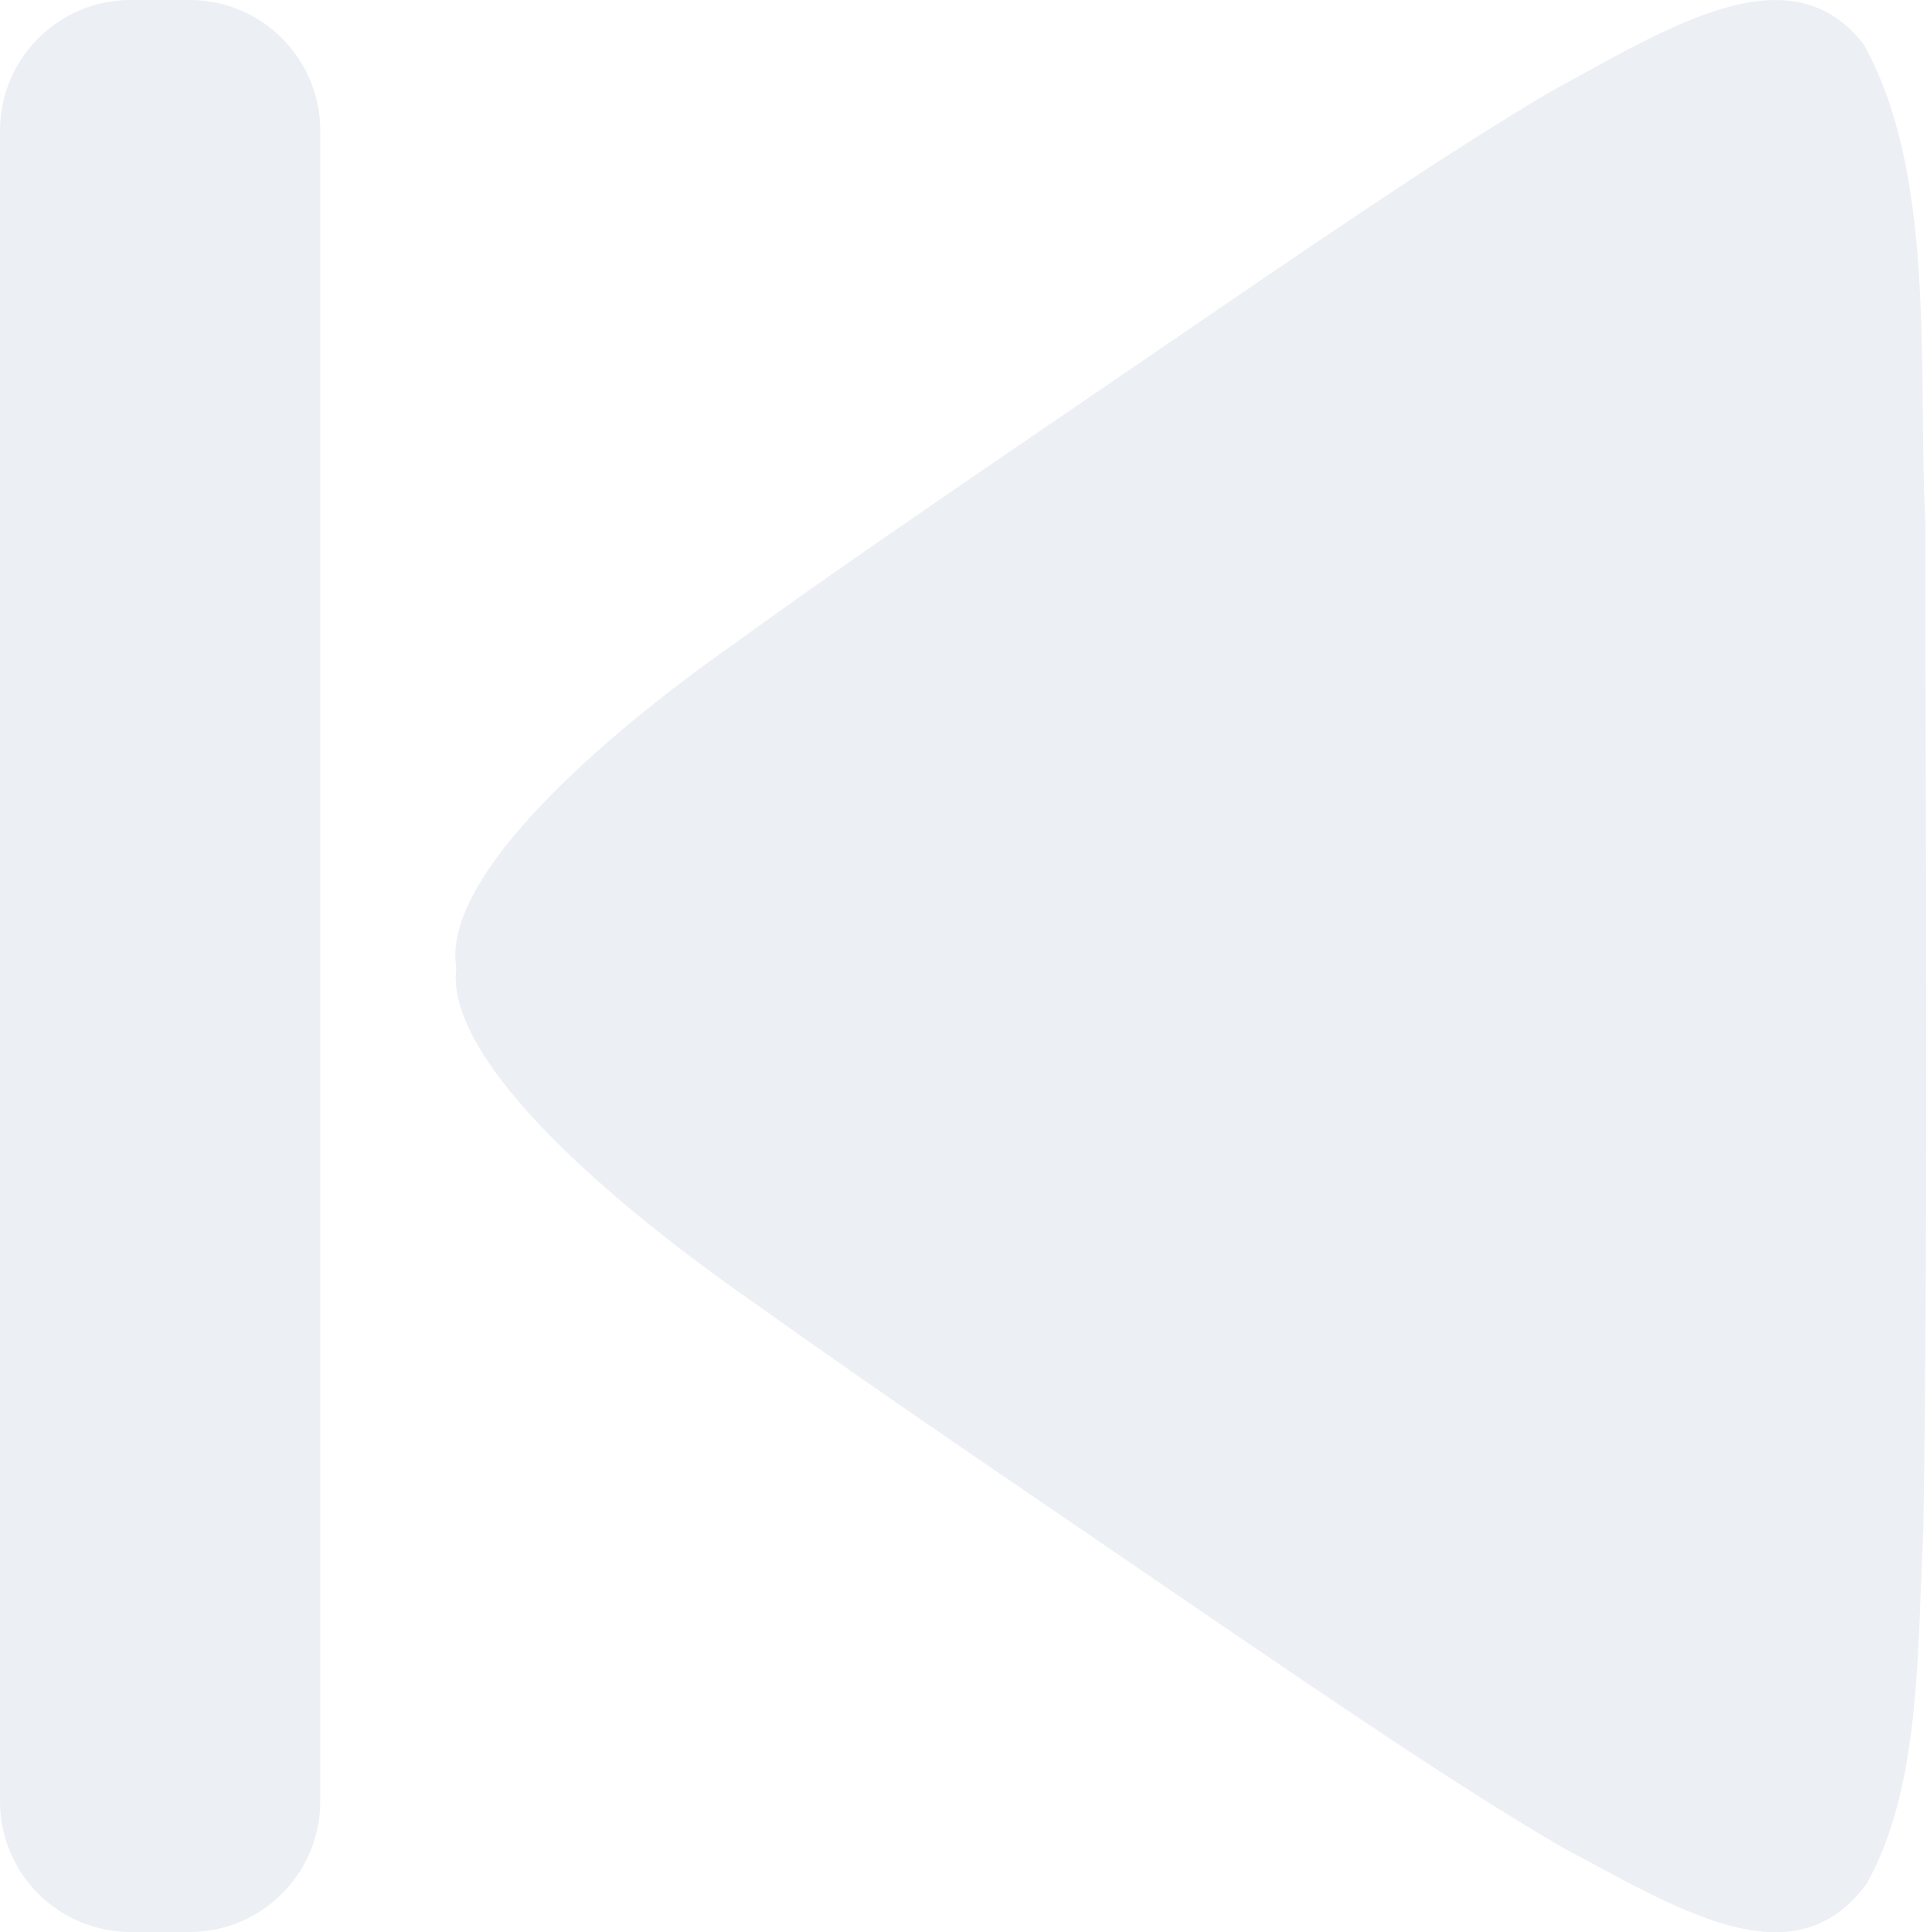
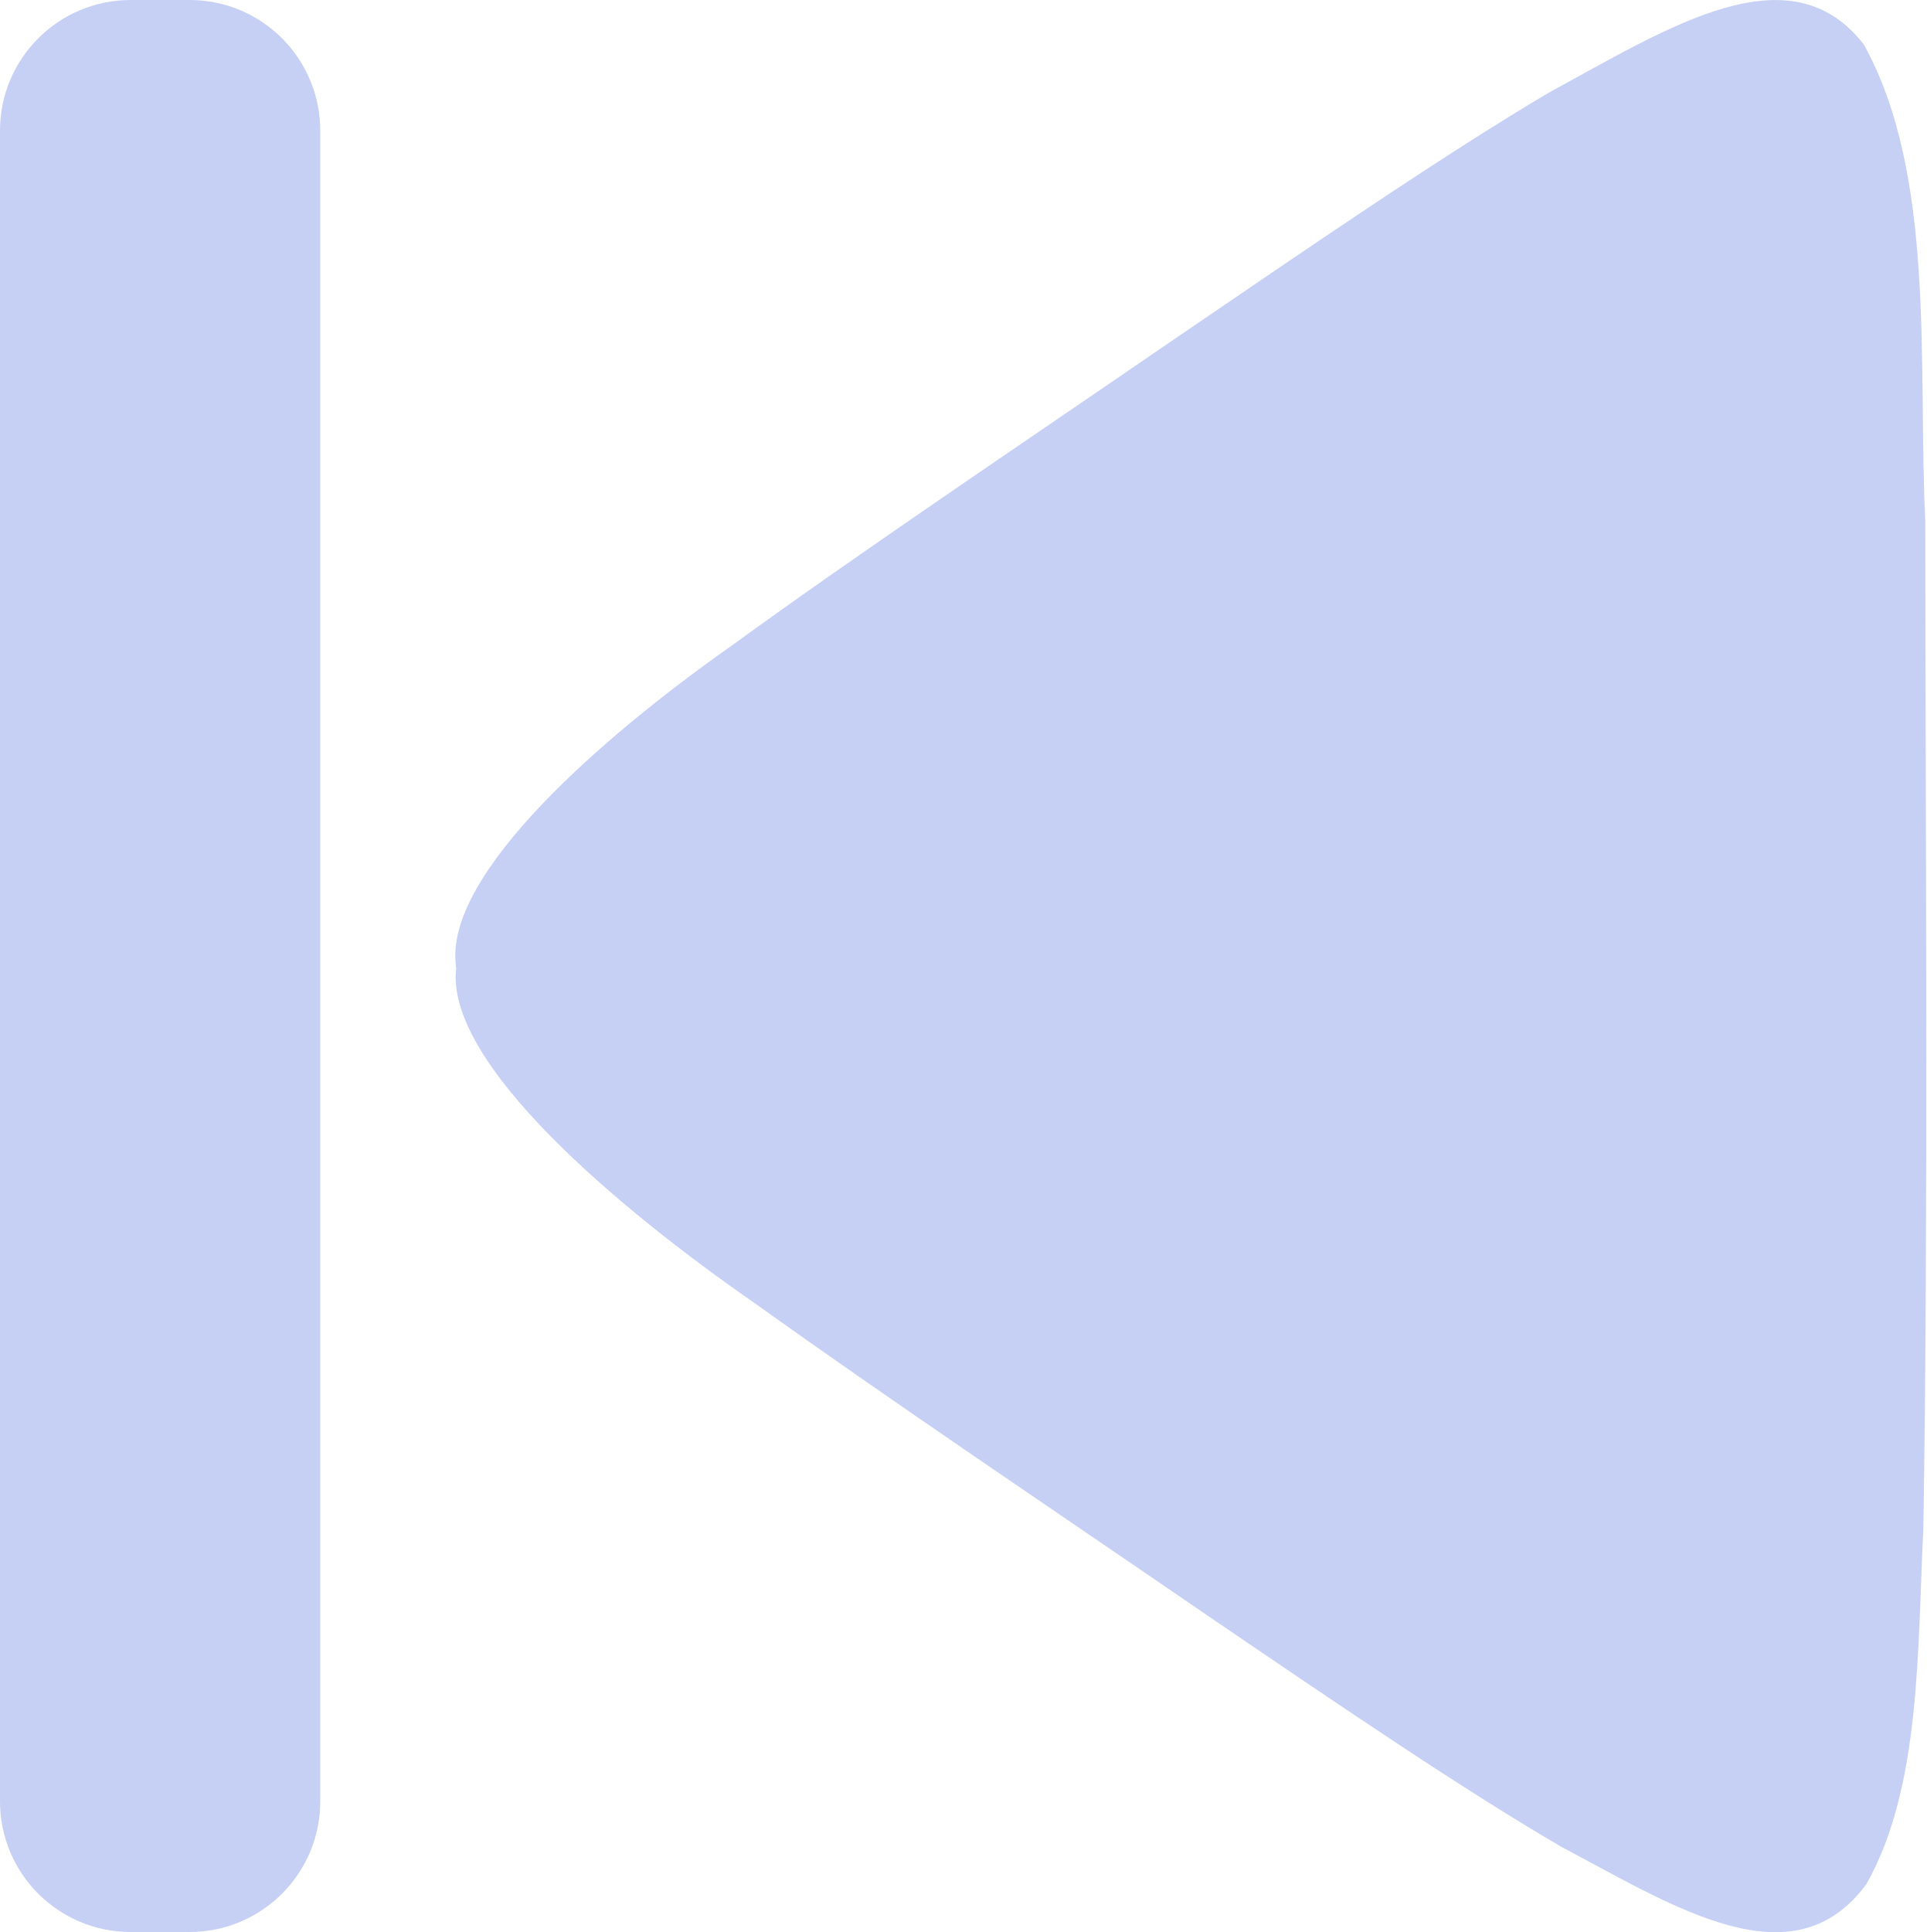
<svg xmlns="http://www.w3.org/2000/svg" id="Layer_1" data-name="Layer 1" viewBox="0 0 81.7 81.91">
  <defs>
    <style>
      .cls-1 {
        /* {# rcol(data.color.text) #} */
-         fill: #eceff4;
+         fill: #c6d0f5;
      }
    </style>
  </defs>
  <path class="cls-1" d="M19.35,41.01c-.54,4.04,6.97,10.3,12.64,14.23,5.69,4.08,12.76,8.83,19.37,13.36,5.51,3.75,10.65,7.25,14.85,9.7,4.82,2.55,9.83,5.81,12.94,1.57,2.33-4.14,2.15-10.02,2.41-15.08.21-13.28.09-29.36.08-42.72-.32-6.55.47-14.64-2.61-20.19-3.14-4.03-8.24-.73-13.34,2.04-4.56,2.7-10.19,6.57-16.13,10.62-6.46,4.43-13.18,8.94-18.53,12.83-5.35,3.76-12.18,9.65-11.7,13.54v.11Z" />
  <rect class="cls-1" width="13.58" height="81.91" rx="5.54" ry="5.54" />
</svg>
